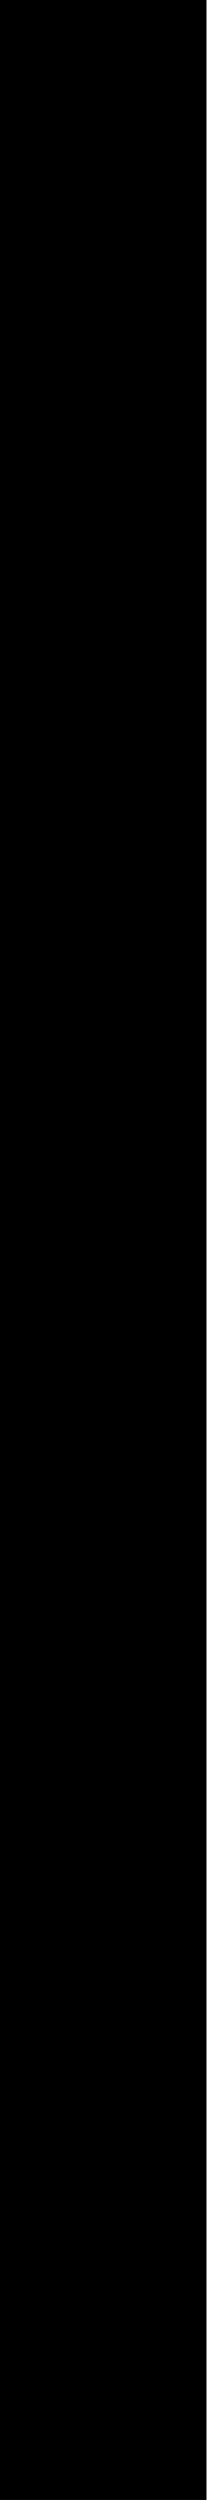
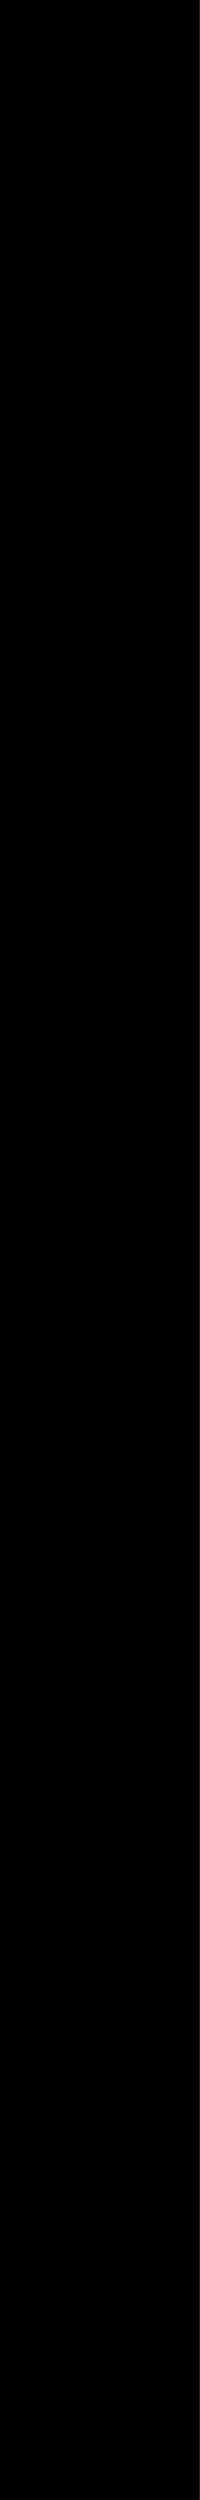
- <svg xmlns="http://www.w3.org/2000/svg" width="2.273mm" height="27.517mm" viewBox="0 0 2.273 27.517" version="1.1" id="svg1579">
+ <svg xmlns="http://www.w3.org/2000/svg" id="svg1579" version="1.1" viewBox="0 0 2.2 27.517" height="27.517mm" width="2.2mm">
  <defs id="defs1573" />
-   <g id="layer1" transform="translate(-157.0332,-91.34337)">
-     <rect style="fill:#000000;fill-rule:evenodd;stroke-width:0.269" id="rect10" width="2.273" height="27.517" x="157.033" y="91.343" />
+   <g transform="translate(-157.0332,-91.34337)" id="layer1">
+     <rect y="91.343" x="157.033" height="27.517" width="2.2" id="rect10" style="fill:#000000;fill-rule:evenodd;stroke-width:0.264" />
  </g>
</svg>
